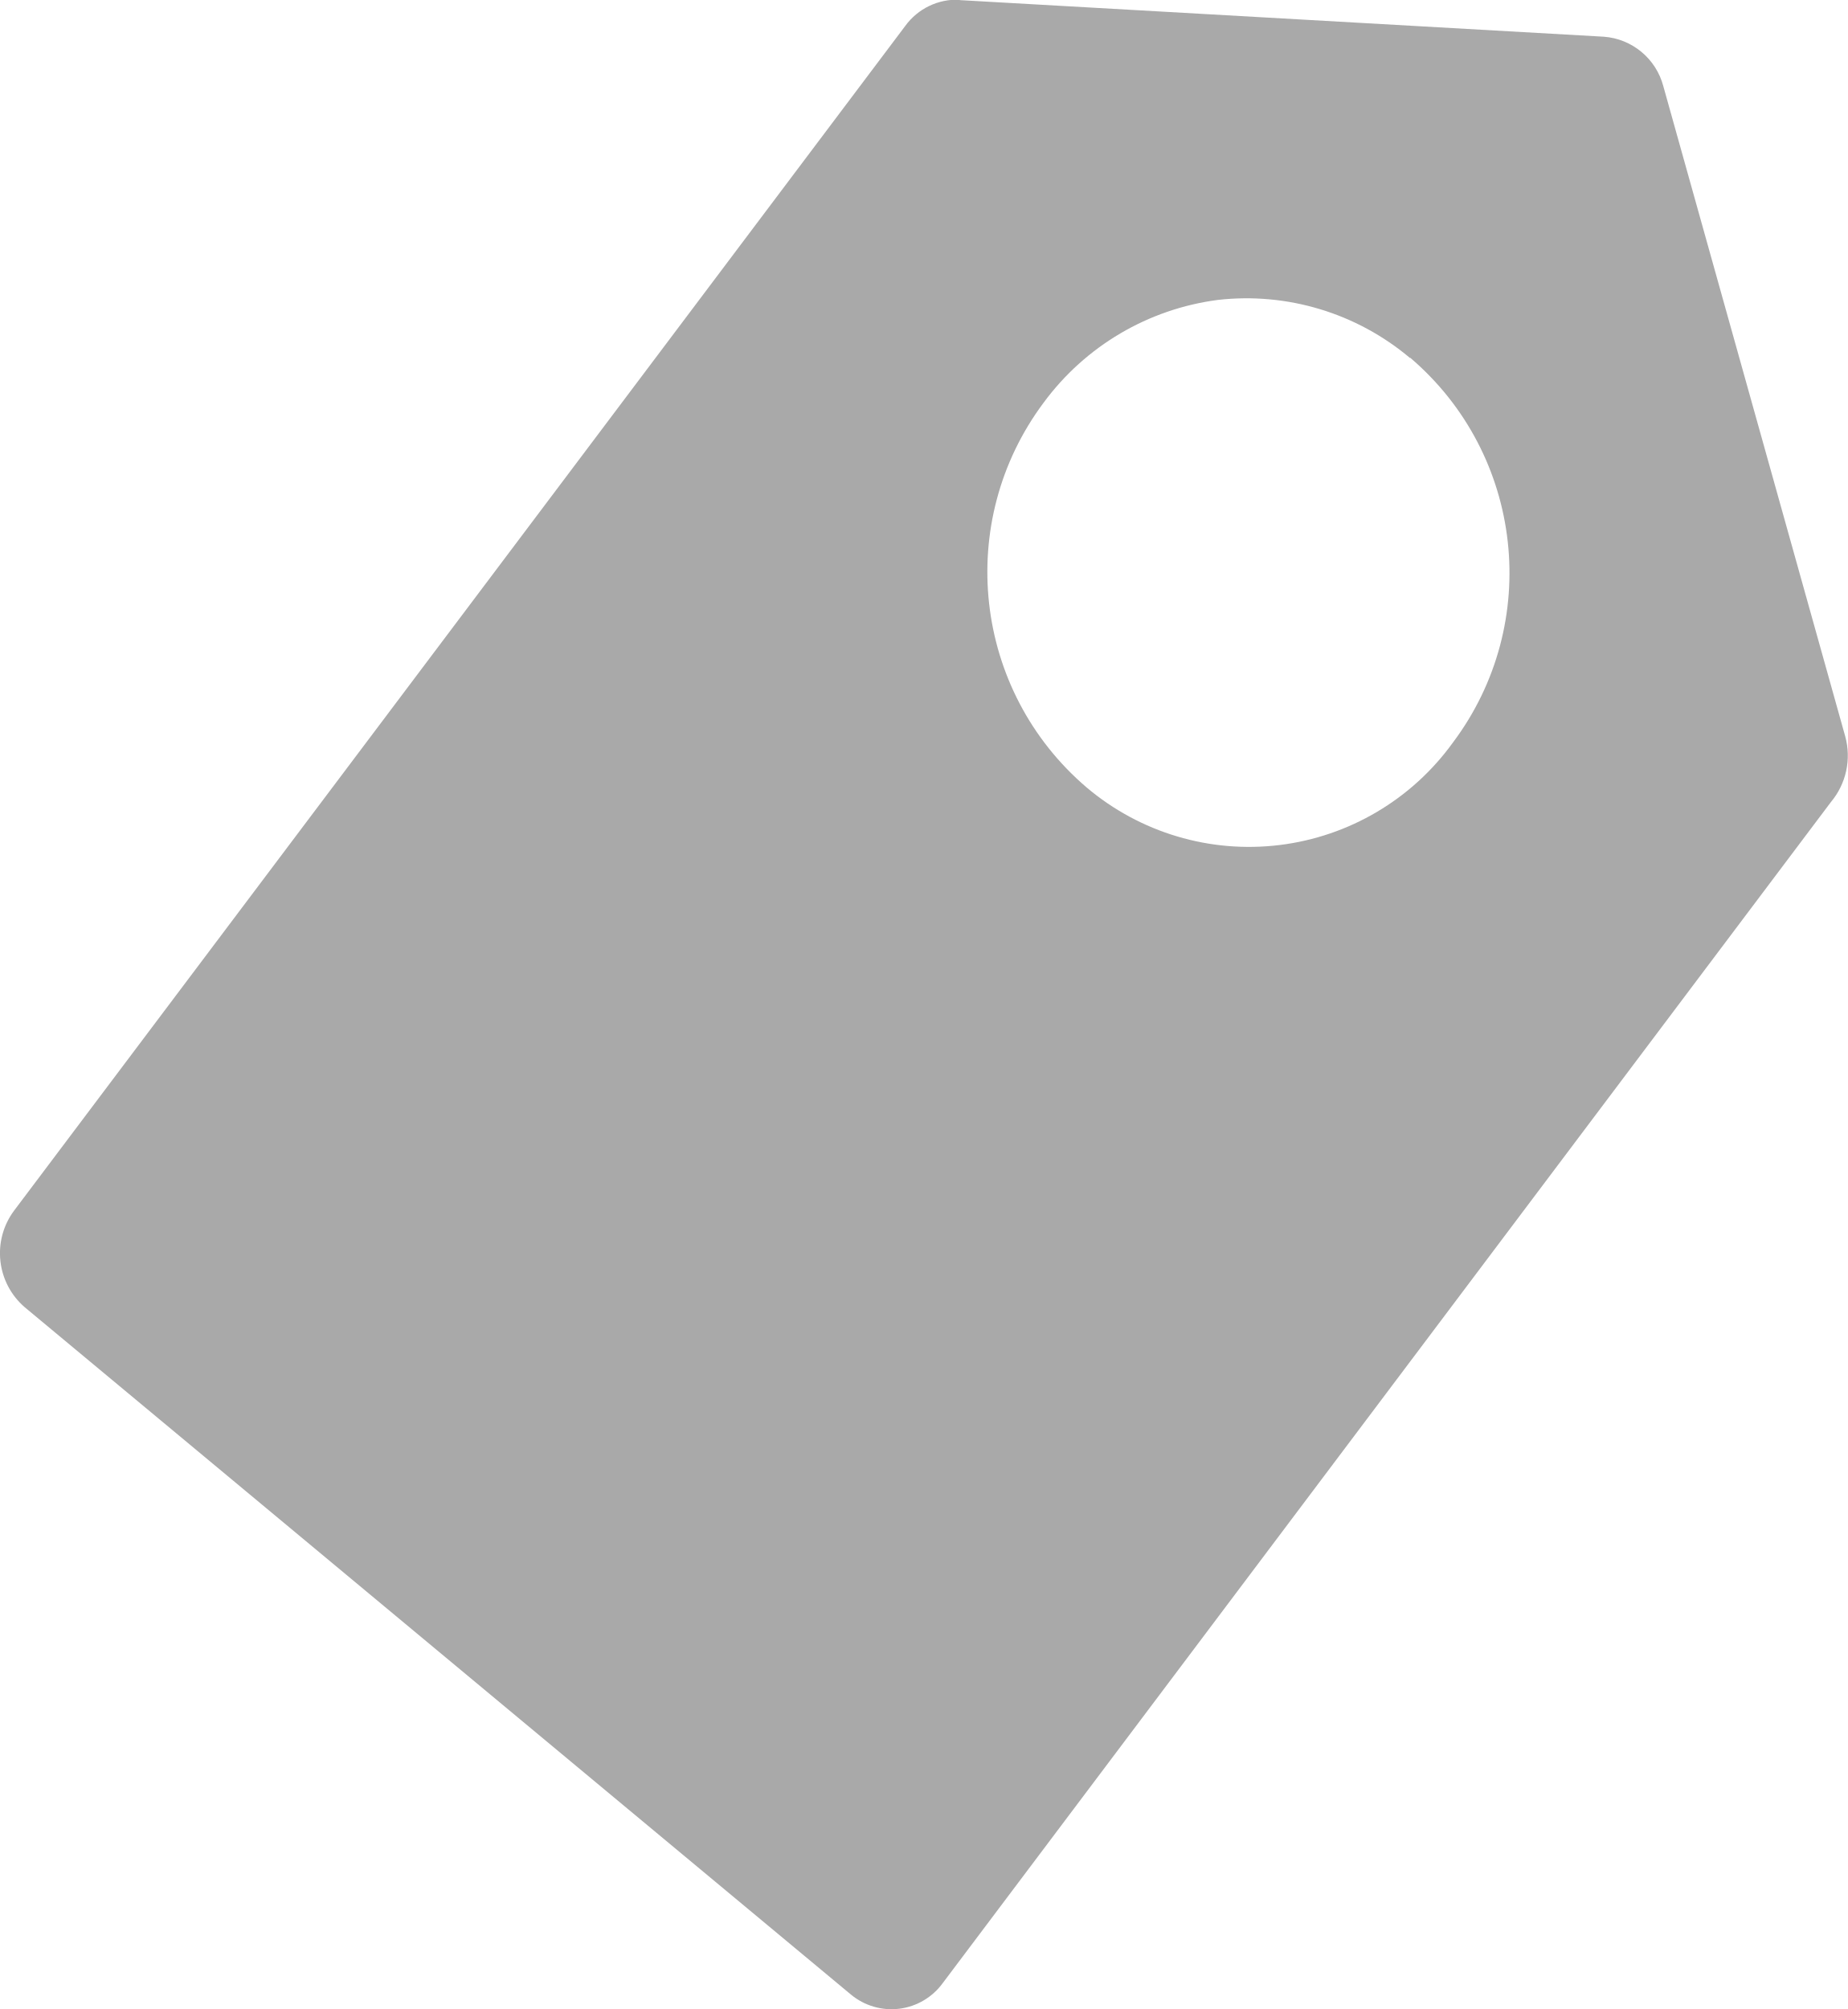
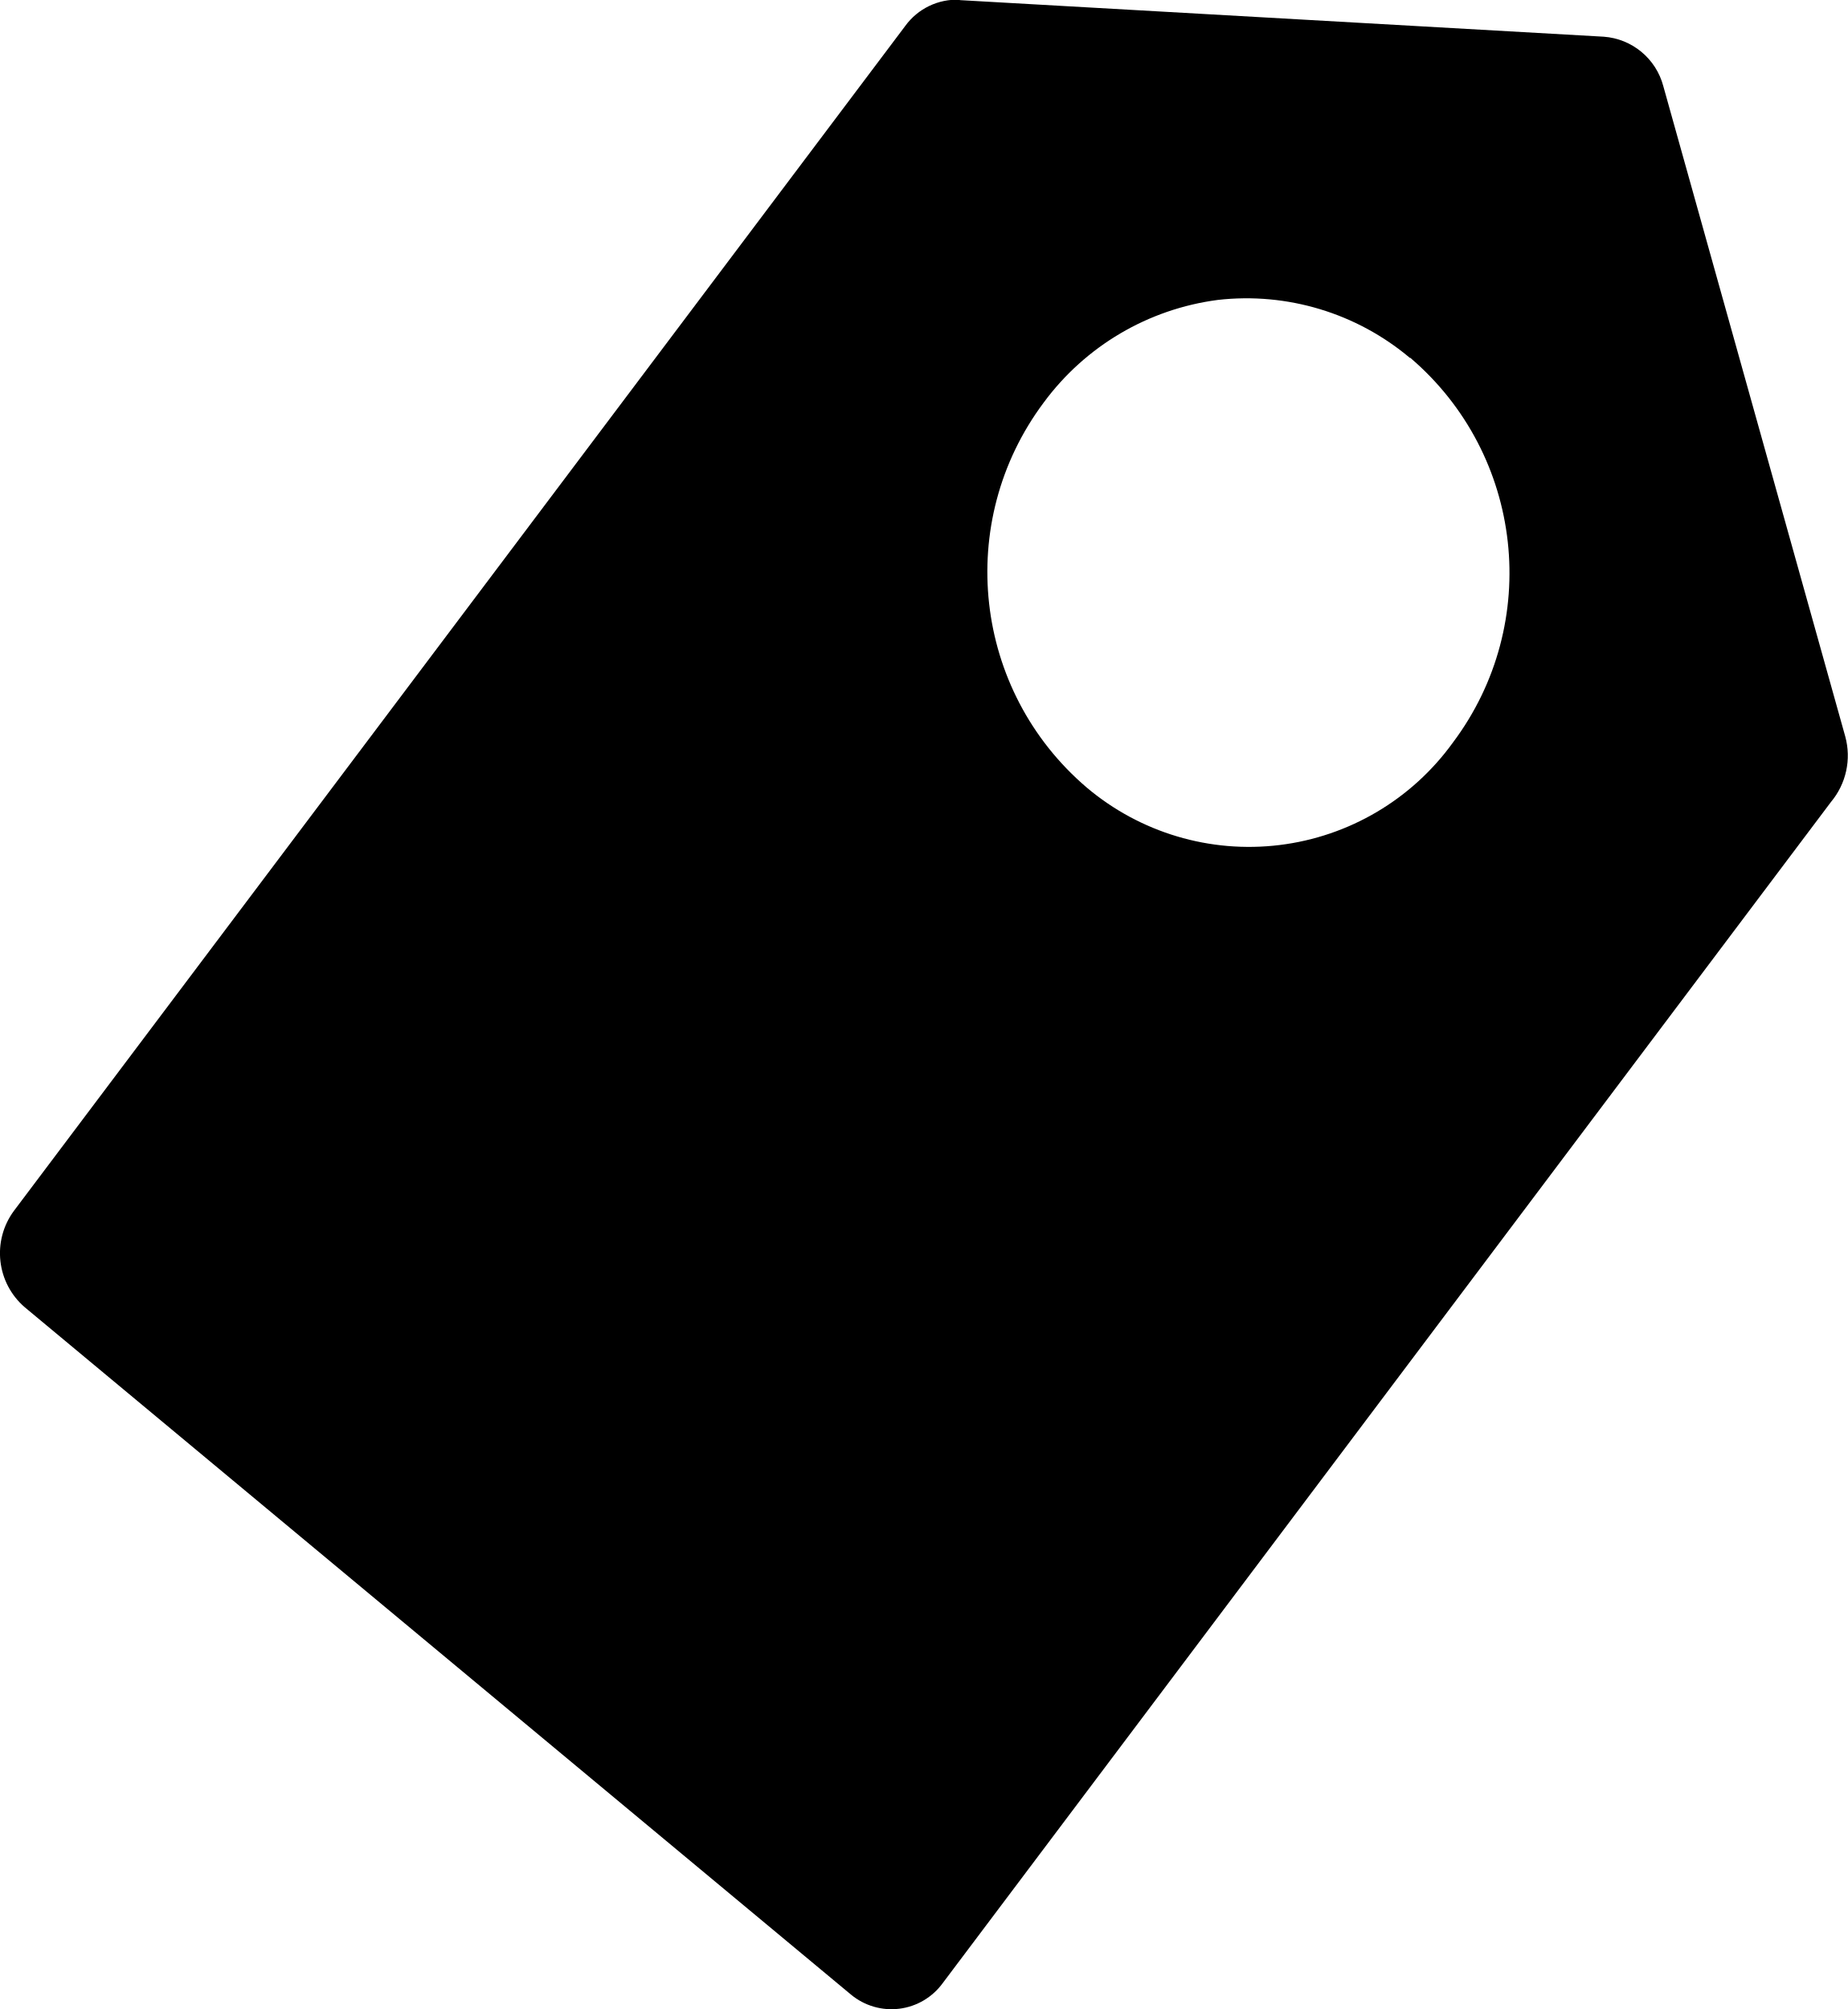
<svg xmlns="http://www.w3.org/2000/svg" width="15.916" height="17.302" viewBox="0 0 15.916 17.302">
-   <path d="M87.483-.023l5.546.315a.574.574,0,0,1,.514.426l1.567,5.6a.623.623,0,0,1-.123.565l-7.65,10.171a.546.546,0,0,1-.791.1L79.43,11.235a.614.614,0,0,1-.094-.831L87.013.2a.548.548,0,0,1,.47-.226Zm3.88,3.08a2.435,2.435,0,0,1,.367,3.315,2.166,2.166,0,0,1-3.154.386,2.439,2.439,0,0,1-.37-3.315,2.22,2.22,0,0,1,1.5-.884,2.186,2.186,0,0,1,1.655.5Z" transform="translate(-79.216 0.024)" fill="#a9a9a9" fill-rule="evenodd" />
+   <path d="M87.483-.023l5.546.315a.574.574,0,0,1,.514.426l1.567,5.6a.623.623,0,0,1-.123.565l-7.65,10.171a.546.546,0,0,1-.791.1L79.43,11.235a.614.614,0,0,1-.094-.831L87.013.2a.548.548,0,0,1,.47-.226Zm3.88,3.08a2.435,2.435,0,0,1,.367,3.315,2.166,2.166,0,0,1-3.154.386,2.439,2.439,0,0,1-.37-3.315,2.22,2.22,0,0,1,1.5-.884,2.186,2.186,0,0,1,1.655.5Z" transform="translate(-79.216 0.024)" fill-rule="evenodd" />
</svg>
